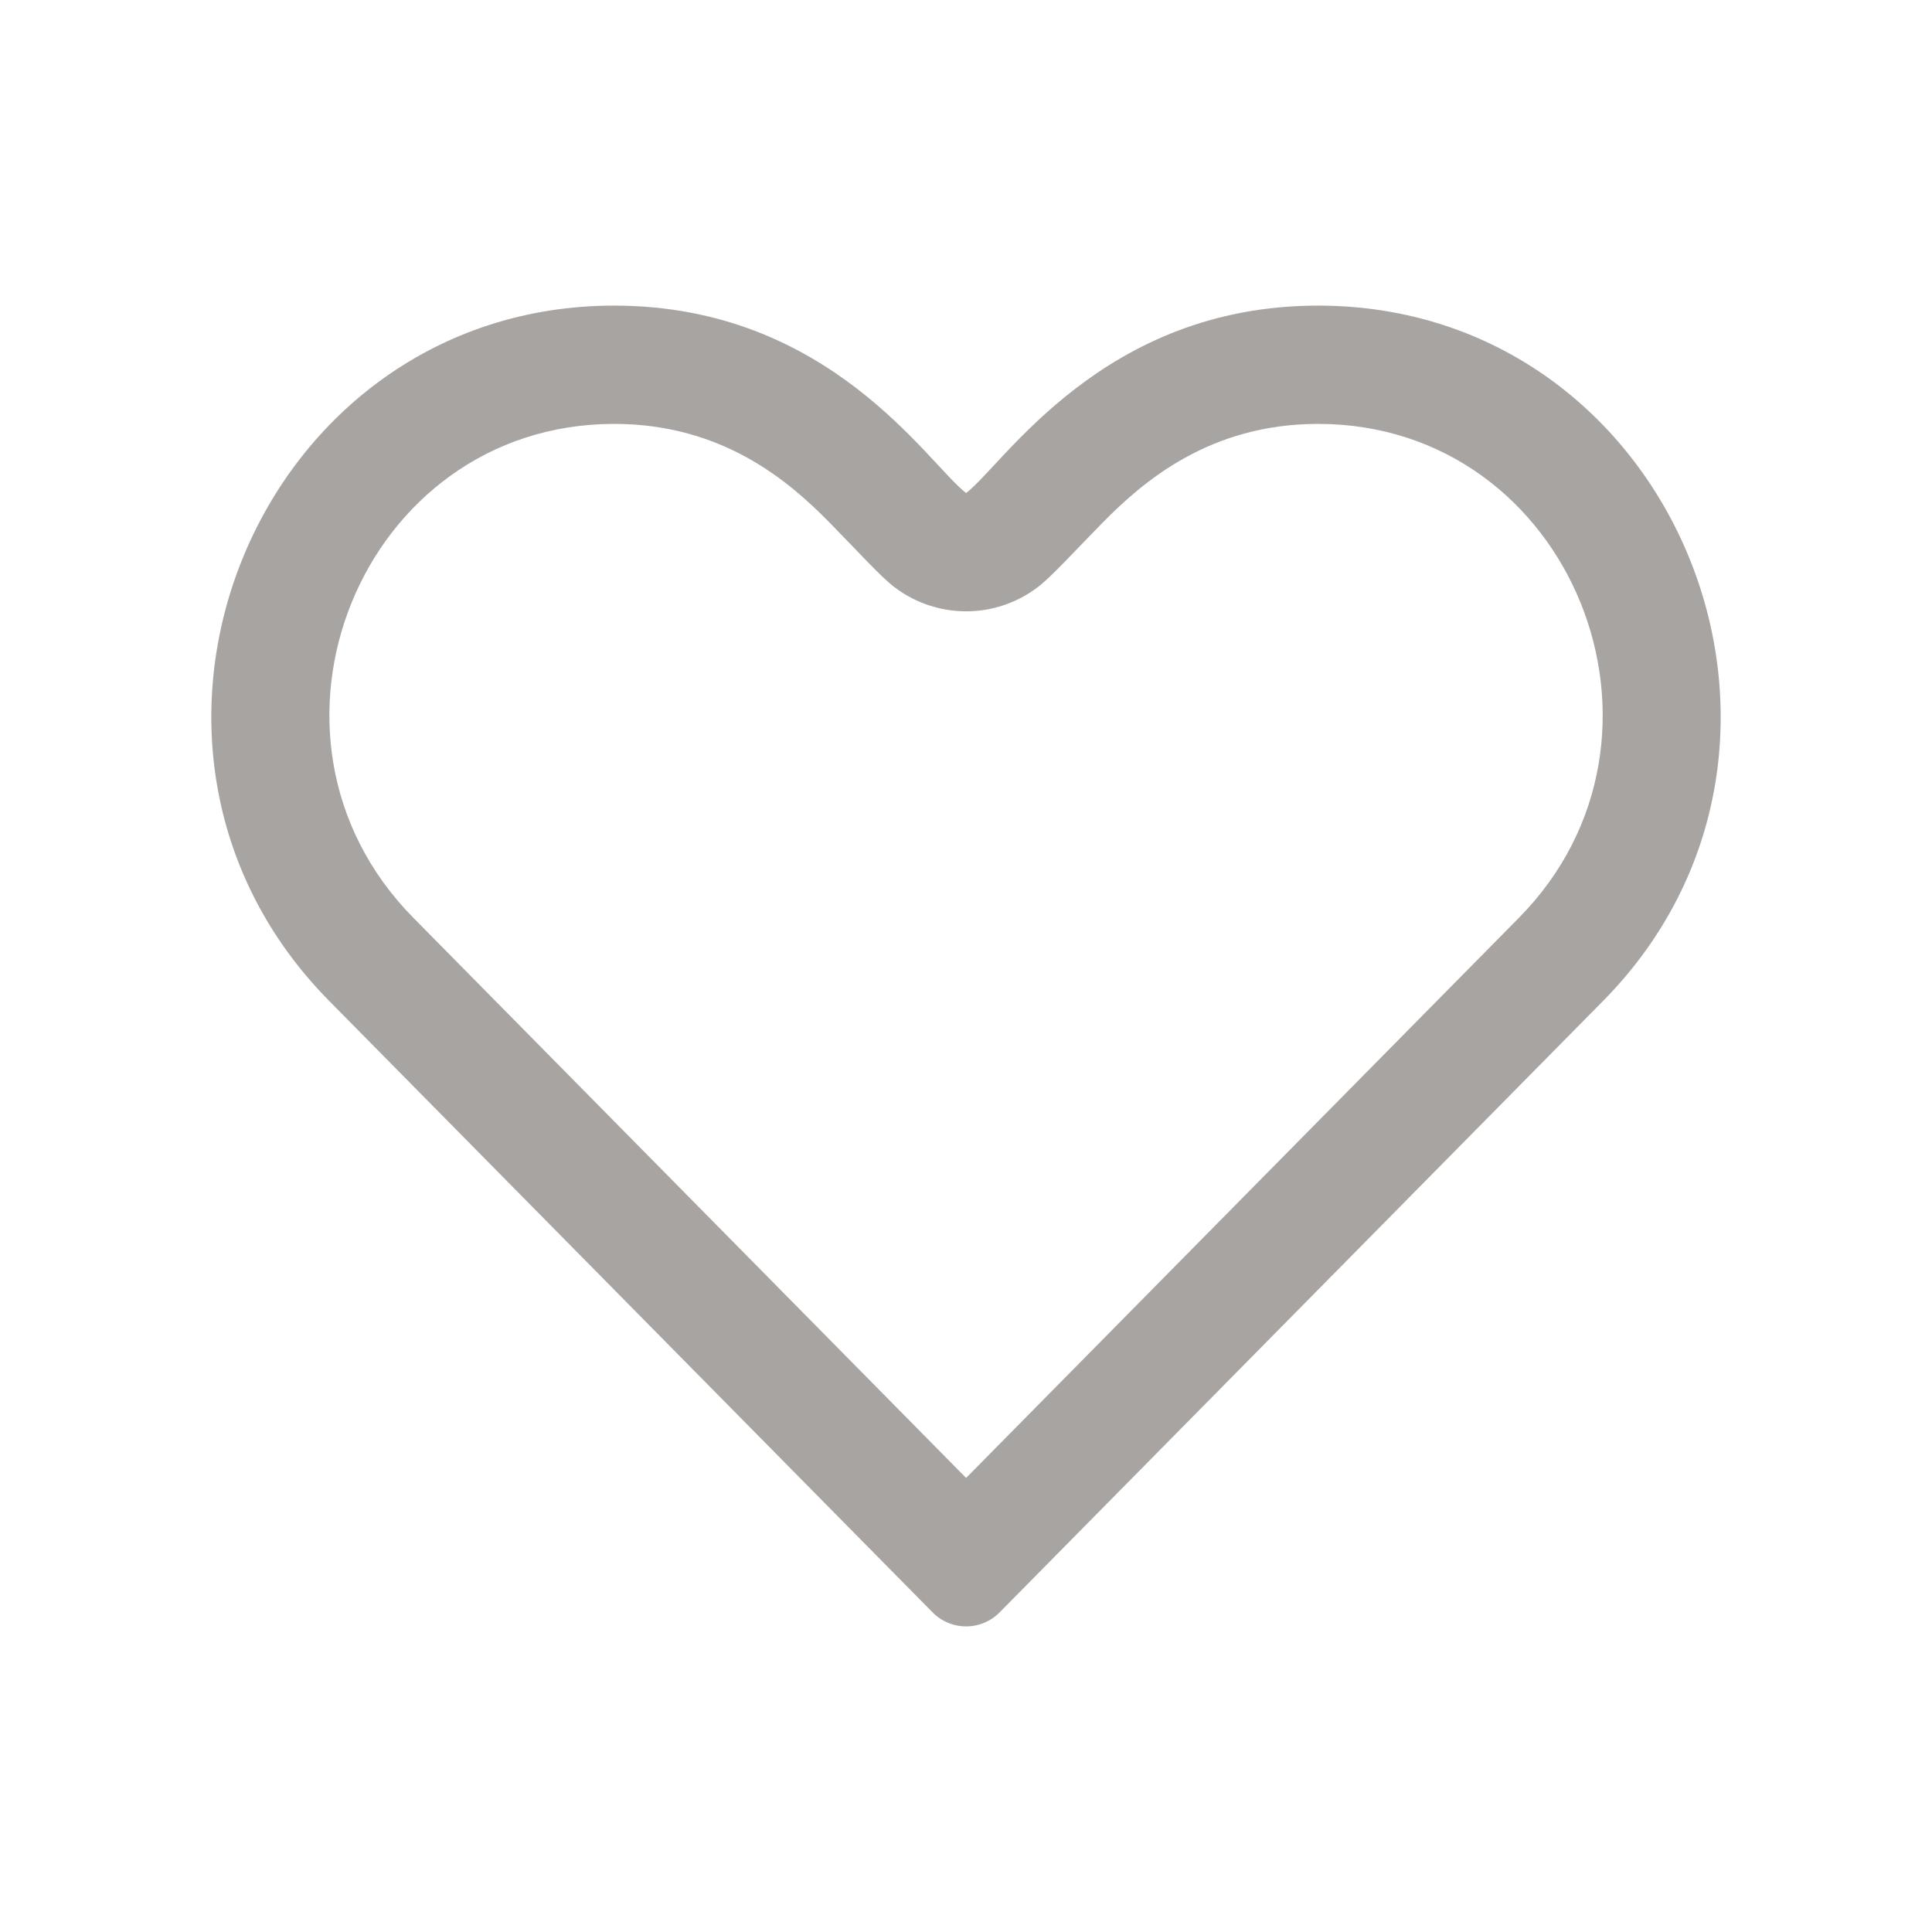
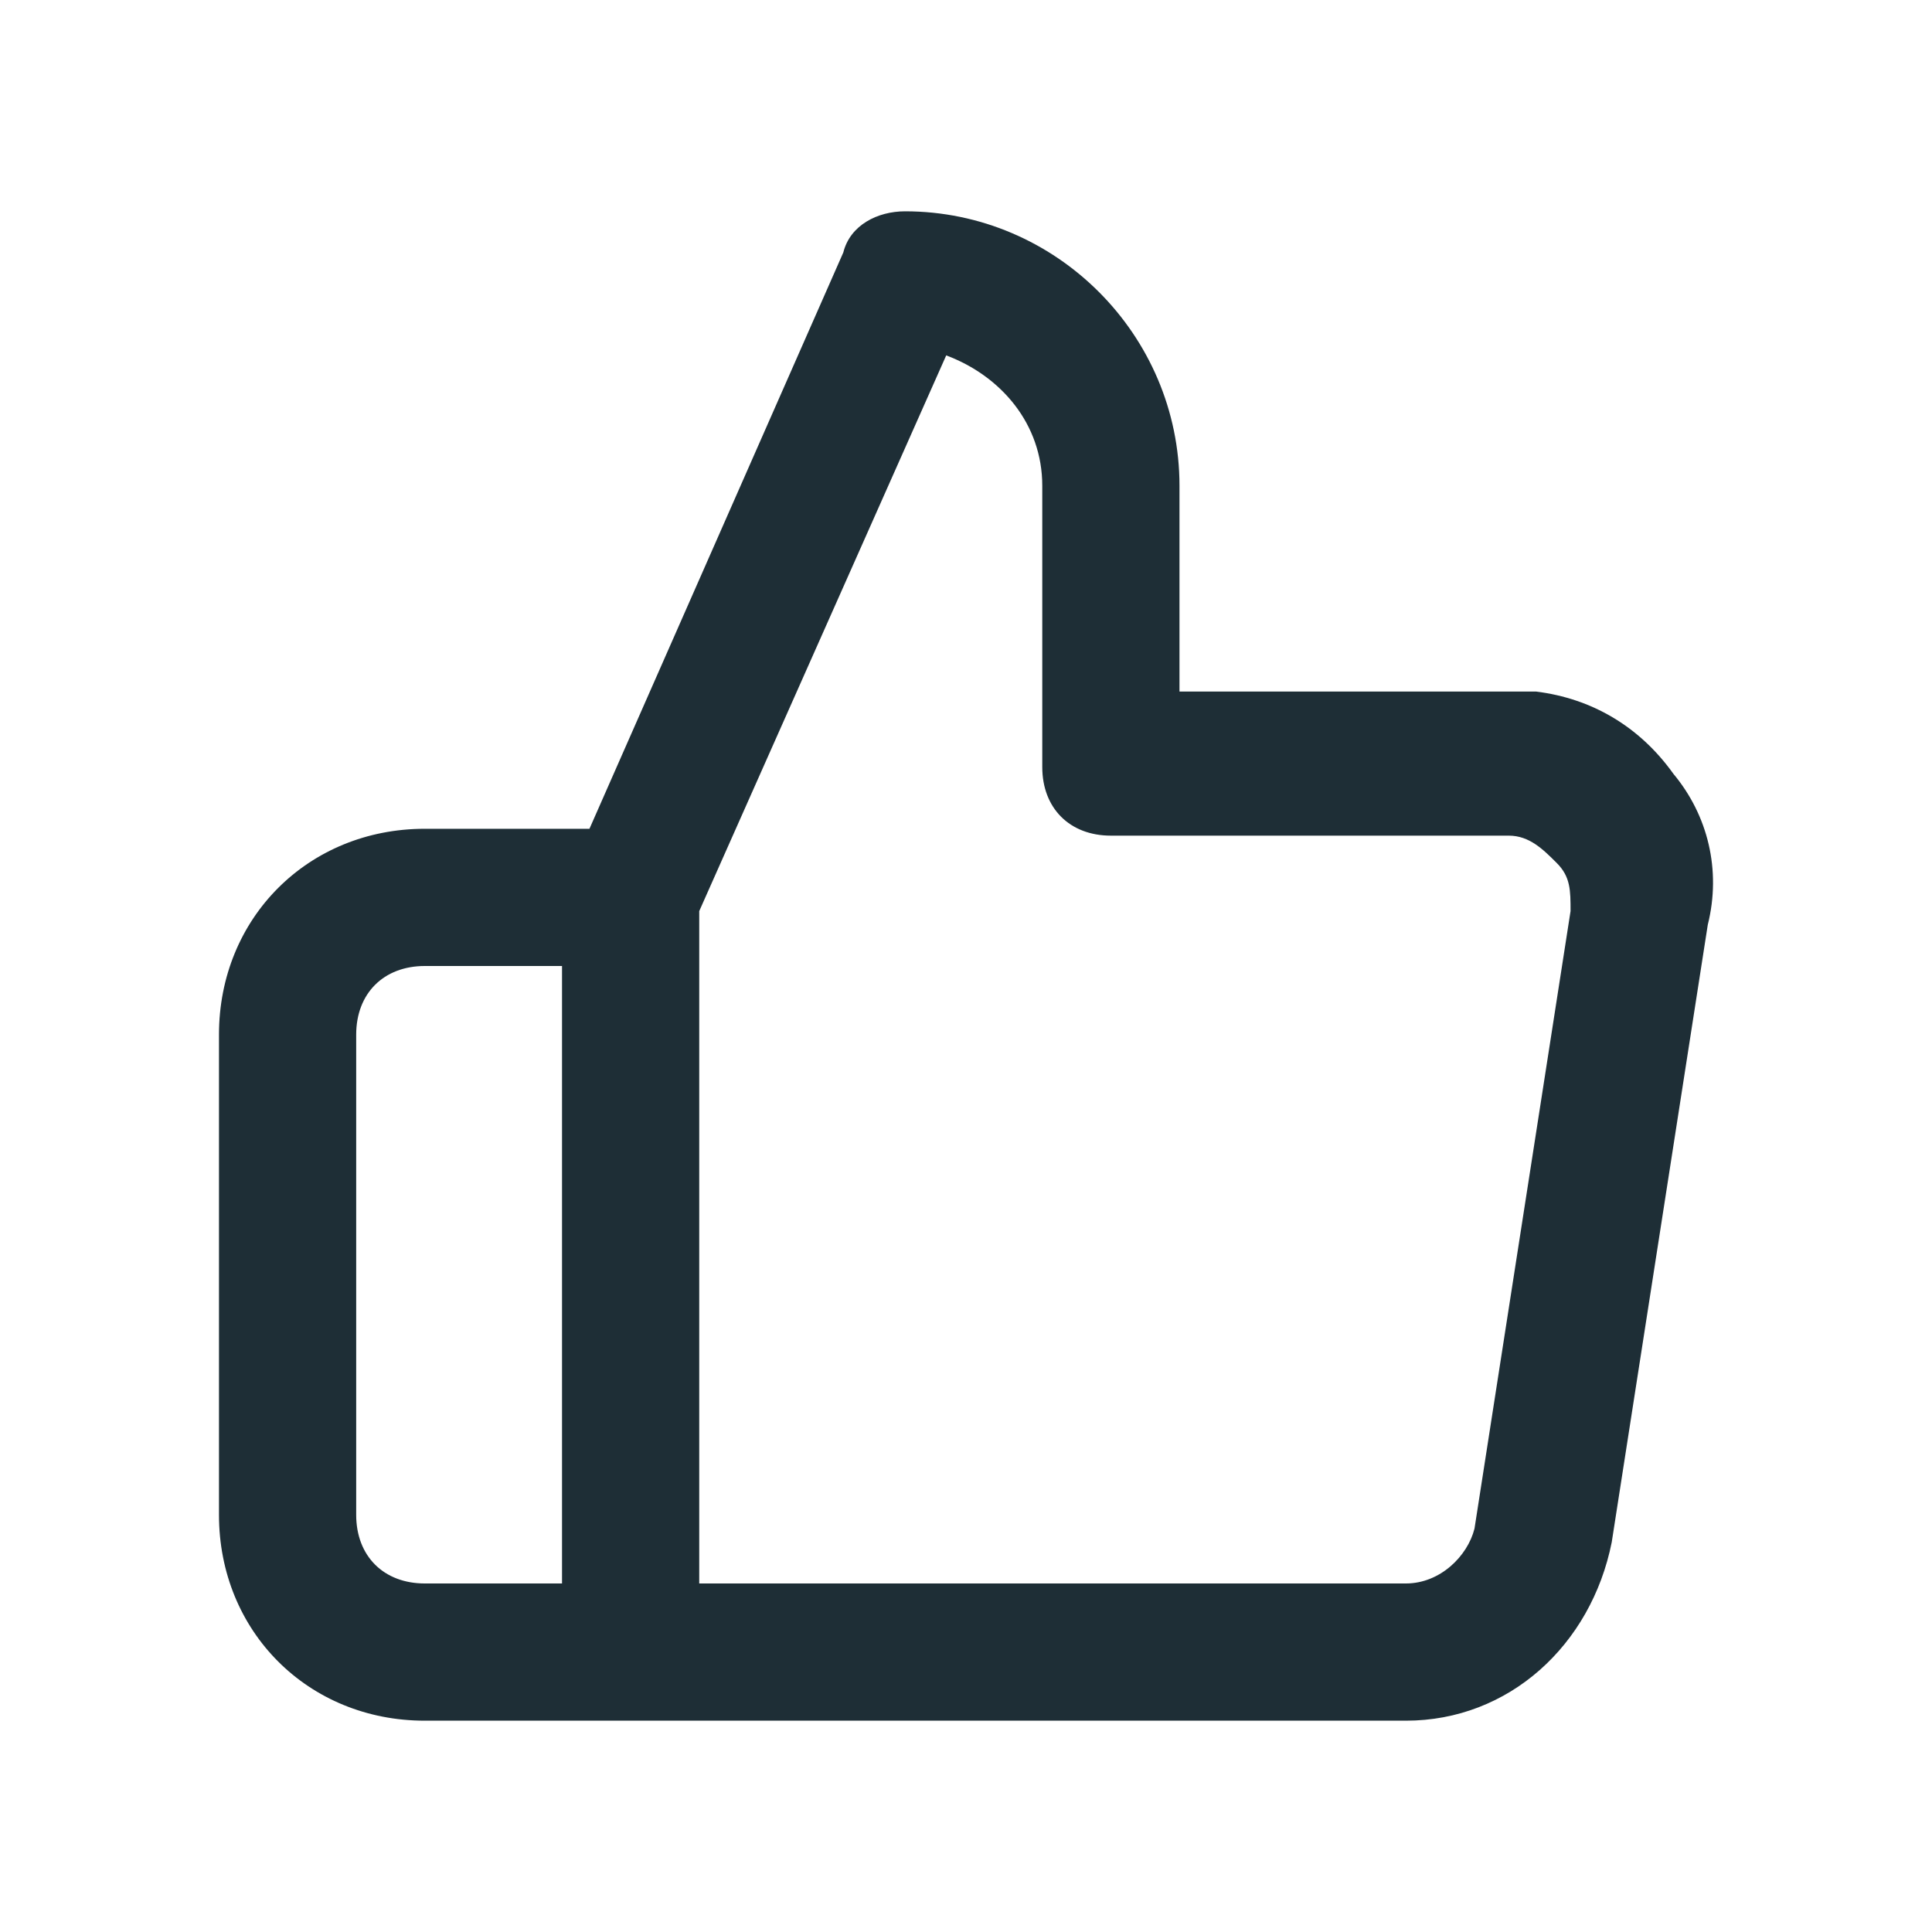
<svg xmlns="http://www.w3.org/2000/svg" width="100%" height="100%" viewBox="0 0 512 512" version="1.1" xml:space="preserve" style="fill-rule:evenodd;clip-rule:evenodd;stroke-linejoin:round;stroke-miterlimit:2;">
-   <path d="M247.128,427.277l-159.893,-162.026c-66.987,-67.854 -19.017,-184.261 75.521,-184.261c57.07,-0 83.039,41.819 93.273,49.669c10.184,-7.817 36.318,-49.669 93.272,-49.669c94.839,-0 142.225,116.707 75.538,184.261l-159.91,162.026c-2.35,2.4 -5.55,3.733 -8.9,3.733c-3.351,0 -6.551,-1.333 -8.901,-3.733Zm8.901,-35.608l146.501,-148.44c47.318,-47.933 14.064,-130.893 -53.229,-130.893c-28.776,0 -46.412,15.331 -57.069,26.147c-7.705,7.821 -13.396,14.186 -17.117,17.042c-11.254,8.639 -26.908,8.642 -38.166,0.006c-3.743,-2.872 -9.439,-9.249 -17.143,-17.082c-10.635,-10.813 -28.228,-26.113 -57.05,-26.113c-67.078,0 -100.743,82.747 -53.213,130.892l146.486,148.441Z" style="fill:#a8a4a2;" />
+   <g>
+     <path d="M372.576,456l-260,0c-30.909,0 -54.545,-23.636 -54.545,-54.545l-0,-127.273c-0,-30.909 23.636,-54.546 54.545,-54.546l43.636,0l67.273,-152.727c1.818,-7.273 9.091,-10.909 16.364,-10.909c40,-0 72.727,32.727 72.727,72.727l-0,54.546l94.545,-0c14.546,1.818 27.273,9.091 36.364,21.818c9.091,10.909 12.727,25.454 9.091,40l-25.455,163.636c-5.454,27.273 -27.272,47.273 -54.545,47.273Zm-187.273,-36.364l187.273,0c9.091,0 16.364,-7.272 18.182,-14.545l25.454,-163.636c0,-5.455 0,-9.091 -3.636,-12.728c-3.636,-3.636 -7.273,-7.272 -12.727,-7.272l-105.455,-0c-10.909,-0 -18.182,-7.273 -18.182,-18.182l0,-74.546c0,-16.363 -10.909,-29.091 -25.454,-34.545l-65.455,147.273l0,178.181Zm-72.727,-163.636c-10.909,-0 -18.182,7.273 -18.182,18.182l0,127.273c0,10.909 7.273,18.181 18.182,18.181l36.364,0l-0,-163.636l-36.364,-0Z" style="fill:#1e2e36;fill-rule:nonzero;" />
+   </g>
</svg>
